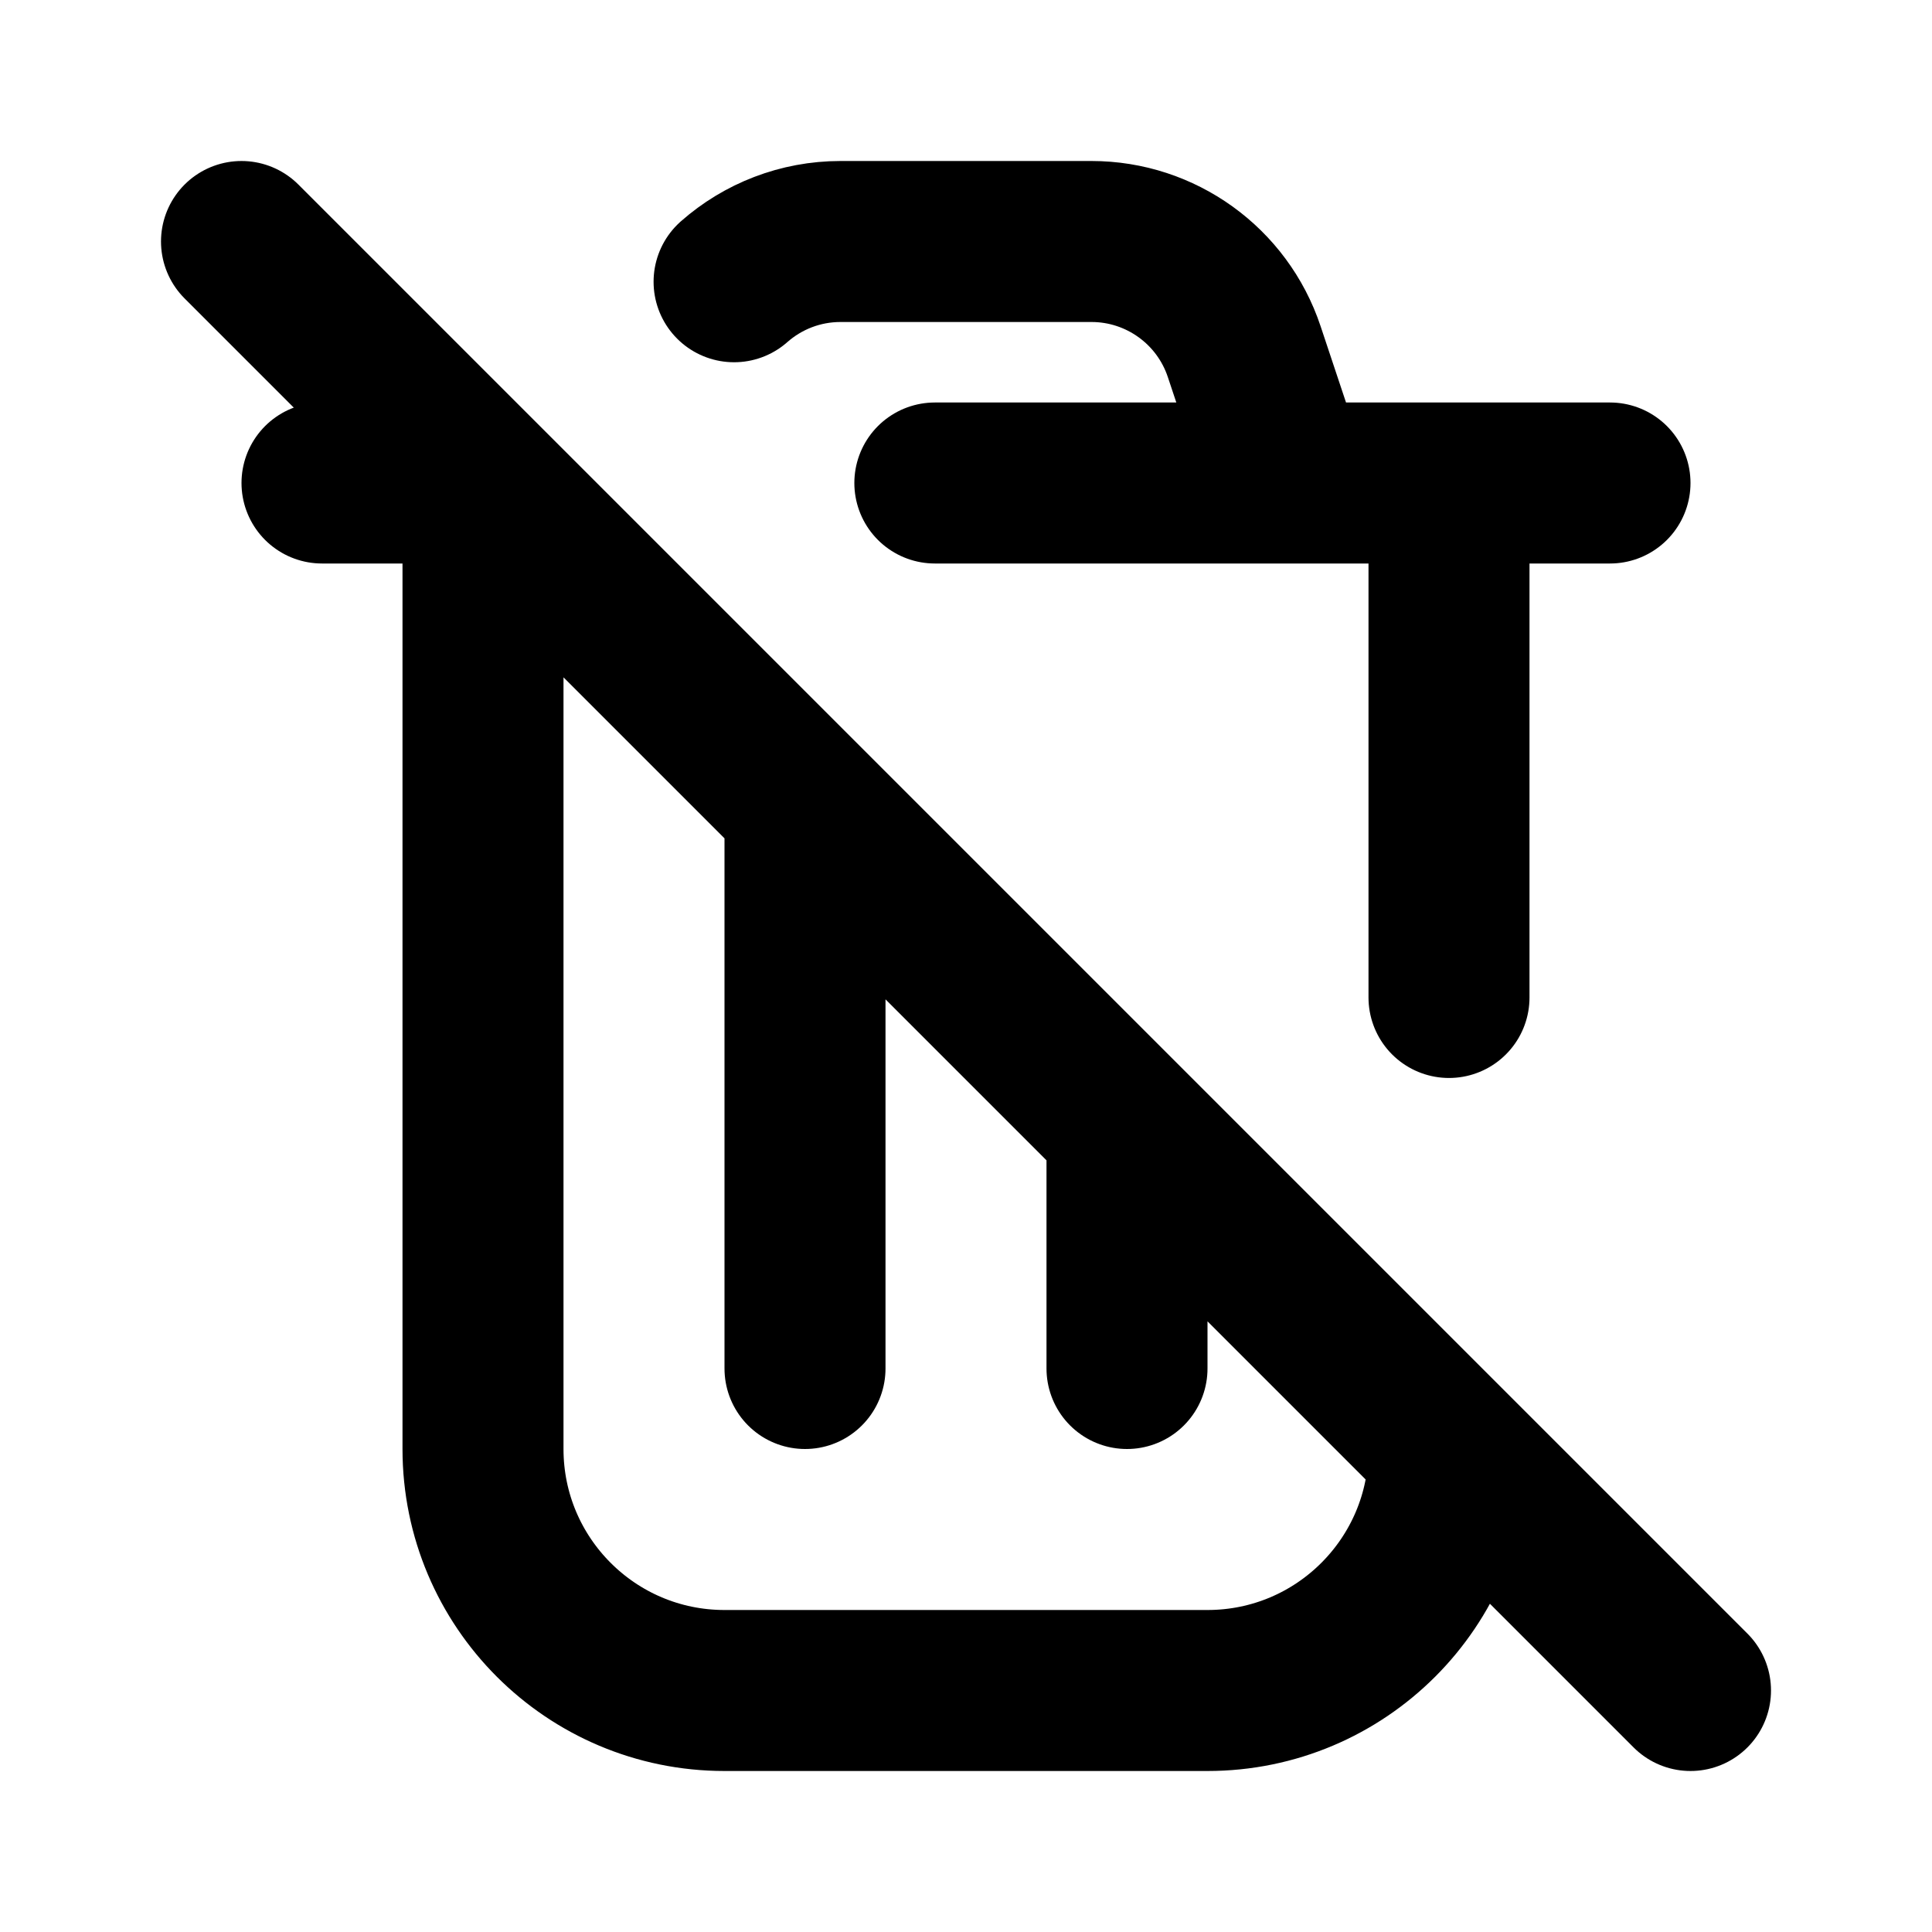
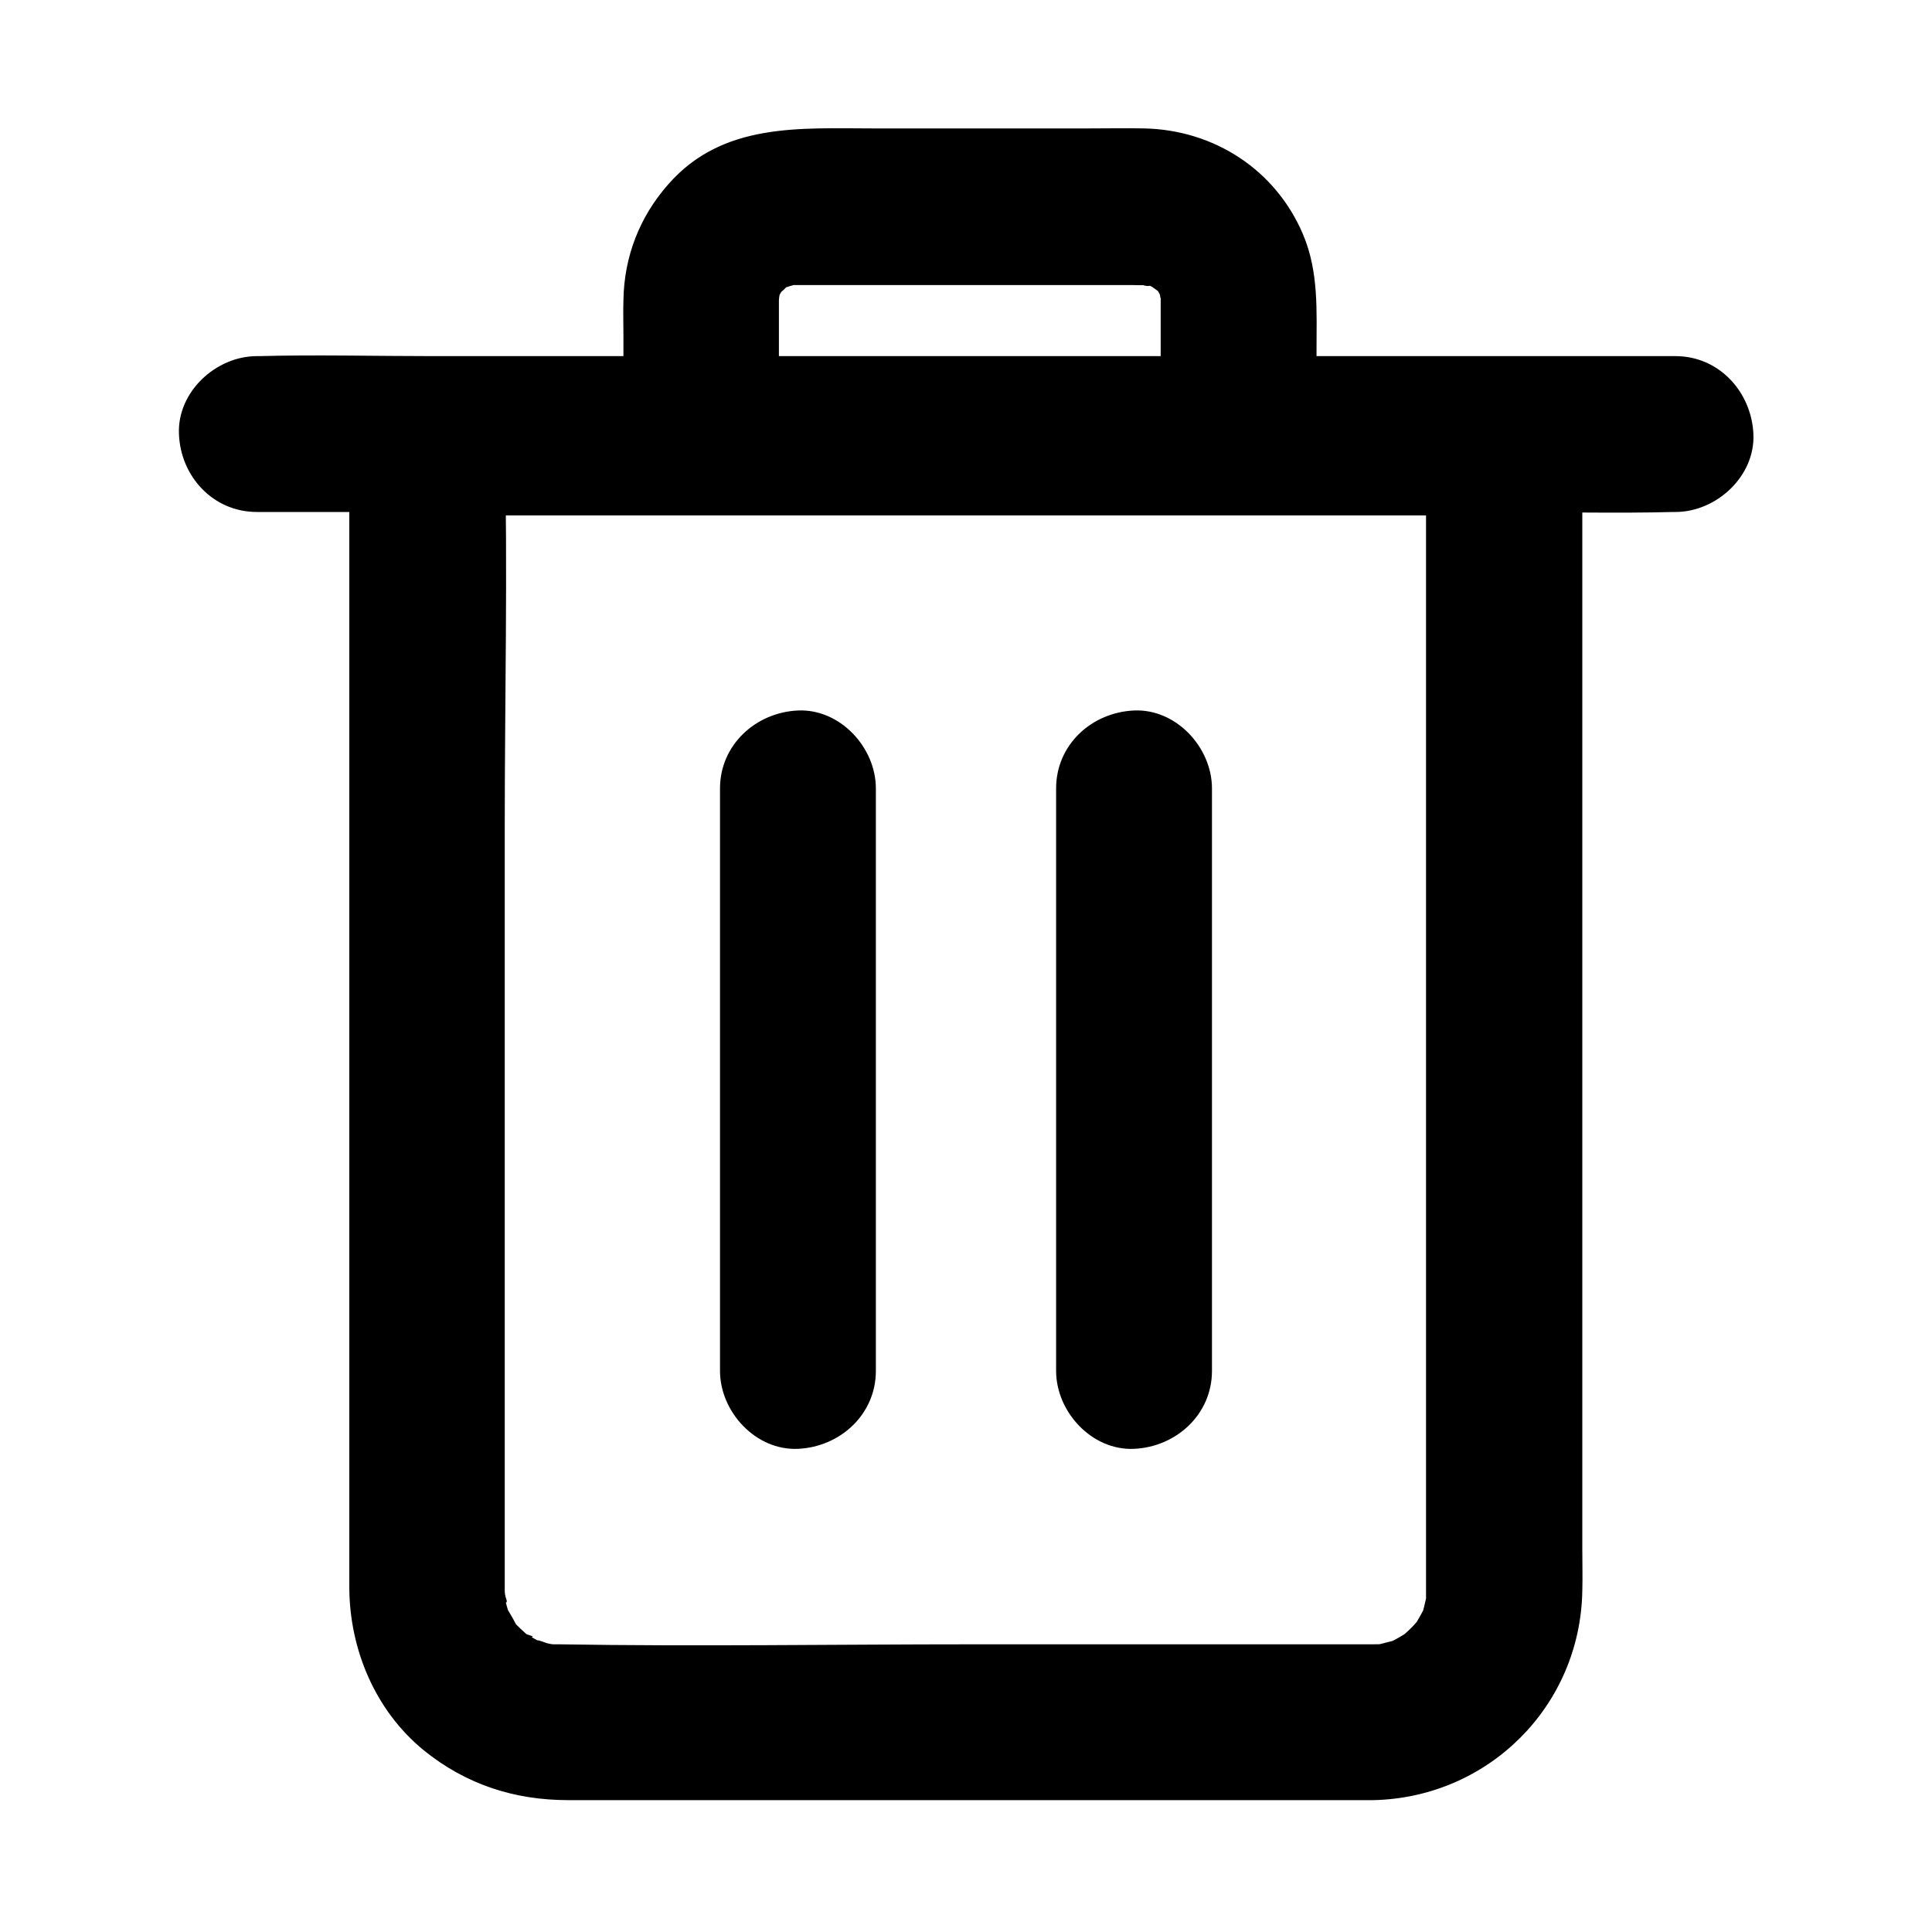
- <svg xmlns="http://www.w3.org/2000/svg" width="800px" height="800px" viewBox="0 0 24 24" fill="none">
-   <path d="M3 3L6 6M6 6L10 10M6 6V18C6 19.657 7.343 21 9 21H15C16.657 21 18 19.657 18 18M6 6H4M10 10L14 14M10 10V17M14 14L18 18M14 14V17M18 18L21 21M18 6V12.391M18 6H16M18 6H20M16 6L15.456 4.368C15.184 3.551 14.419 3 13.559 3H10.441C9.942 3 9.476 3.185 9.119 3.5M16 6H11.613" stroke="#000000" stroke-width="2" stroke-linecap="round" stroke-linejoin="round" />
+ <svg xmlns="http://www.w3.org/2000/svg" id="svg" fill="#000000" stroke="#000000" width="200px" height="200px" version="1.1" viewBox="144 144 512 512">
+   <g id="IconSvg_bgCarrier" stroke-width="0" />
+   <g id="IconSvg_tracerCarrier" stroke-linecap="round" stroke-linejoin="round" stroke="#CCCCCC" />
+   <g id="IconSvg_iconCarrier">
+     <g>
+       <path d="m507.81 580.26h-105.9c-36.578 0-73.152 0.605-109.73 0h-0.102-1.41c-2.316-0.203-1.812-0.102 1.211 0.301 0 0.102-2.82-0.605-2.621-0.504-1.008-0.203-2.215-0.906-3.223-0.906-2.418-0.203 4.031 2.316 0.504 0.203-0.707-0.402-1.512-0.805-2.316-1.309-4.231-2.519-0.301 0.203-0.203 0.102-0.102 0-4.836-4.231-4.637-4.637 0.203-0.301 2.418 4.031 0.504 0.402-0.504-1.008-1.109-1.914-1.613-2.82-1.914-3.426 0.707 1.109 0.402 1.211-0.203 0-1.109-3.527-1.211-3.828-0.203-0.805-0.203-1.914-0.504-2.621 1.715 4.535 0.301 1.812 0.301-0.203v-6.648-44.941-150.74c0-33.855 0.805-67.914 0-101.77v-1.613l-20.152 20.152h96.629 153.76 35.066l-20.152-20.152v116.98 167.77 19.445 1.41 1.512c0.102 4.637 1.211-4.332 0.102 0.102-0.102 0.504-1.109 5.238-1.41 5.141 0.301-0.805 0.707-1.613 1.008-2.316-0.402 0.805-0.805 1.613-1.211 2.316-0.102 0.203-1.914 3.426-2.117 3.324 0.504-0.707 1.008-1.309 1.512-2.016-0.605 0.707-1.109 1.309-1.715 1.914-0.605 0.605-1.211 1.211-1.914 1.812-1.613 1.41-1.309 1.109 1.008-0.707 0.102 0.203-3.023 1.914-3.324 2.117-0.805 0.402-1.512 0.805-2.316 1.211 2.82-1.109 3.125-1.309 1.109-0.605-1.309 0.301-2.621 0.707-3.93 1.008-2.215 0.402-1.812 0.301 1.309-0.203-0.797 0.102-1.703 0.102-2.711 0.102-10.578 0.203-20.656 9.168-20.152 20.152 0.504 10.781 8.867 20.355 20.152 20.152 30.328-0.605 54.512-24.688 55.016-55.016 0.102-3.629 0-7.356 0-10.984v-66.504-183.49-44.738c0-10.883-9.27-20.152-20.152-20.152h-96.629-153.76-35.066c-10.883 0-20.152 9.27-20.152 20.152v87.461 154.57 52.297 10.68c0.102 16.223 6.852 32.242 19.547 42.621 11.082 8.969 23.781 13.098 37.988 13.098h17.734 67.609 125.45 2.418c10.578 0 20.656-9.27 20.152-20.152-0.402-10.879-8.766-20.148-20.152-20.148z" />
+       <path d="m212.08 279.18h37.484 89.578 108.82 93.707c15.215 0 30.531 0.402 45.746 0h0.605c10.578 0 20.656-9.27 20.152-20.152-0.504-10.883-8.867-20.152-20.152-20.152h-37.484-89.578-108.82-93.707c-15.215 0-30.531-0.402-45.746 0h-0.605c-10.578 0-20.656 9.27-20.152 20.152 0.402 10.883 8.766 20.152 20.152 20.152z" />
+       <path d="m349.92 258.93v-19.75-12.09-3.223-0.402c0-0.805 0.504-2.719-0.203-0.102-0.805 3.324 0.301-1.008 0.402-1.309 0.707-3.324-1.914 2.719 0-0.102-0.102 0.203 1.309-2.316 1.41-2.215 0.402 0.203-2.922 2.922-1.109 1.512 0.605-0.504 1.41-1.211 1.812-1.812 1.41-1.812-1.309 1.512-1.512 1.109 0-0.102 1.512-1.008 1.715-1.008 3.527-1.914 0.301 0.402-0.605 0.102 0.301 0.102 6.348-1.715 2.621-0.805-2.621 0.707-0.707 0.102 0.203 0.203h1.109 15.516 53.402 19.246c1.211 0 2.418 0.102 3.527 0 0.102 0 1.41 0.102 1.512 0-0.906 0.906-4.133-0.906-1.309-0.102 0.605 0.203 1.309 0.402 1.914 0.504 2.519 0.402-3.125-2.016-1.109-0.504 0.504 0.402 1.211 0.707 1.715 0.906 0.504 0.301 2.621 1.109 0.102-0.102-2.519-1.211 0.203 0.402 0.906 1.008 0.805 0.707 1.008 2.016 0.102 0-1.309-2.82 0.203 0.605 0.605 1.211 1.008 1.512-0.203 1.309 0.102 0-0.605-1.613-0.707-1.613-0.102 0.102 0.102 0.402 0.203 0.906 0.301 1.309 1.109 3.629 0.102-3.93-0.102 0.203v0.805 11.387 23.277c0 10.578 9.27 20.656 20.152 20.152 10.883-0.504 20.152-8.867 20.152-20.152v-22.27c0-10.379 0.605-20.656-3.527-30.43-7.152-16.93-23.277-27.406-41.613-27.809-4.836-0.102-9.672 0-14.508 0h-57.434c-19.246 0-39.598-1.613-53.809 14.609-7.559 8.566-11.586 18.941-11.789 30.328-0.102 3.125 0 6.348 0 9.473v25.996c0 10.578 9.27 20.656 20.152 20.152 10.781-0.418 20.051-8.781 20.051-20.164z" />
+       <path d="m335.31 352.94v134.92 19.445c0 10.578 9.27 20.656 20.152 20.152 10.883-0.504 20.152-8.867 20.152-20.152v-134.92-19.445c0-10.578-9.27-20.656-20.152-20.152-10.883 0.504-20.152 8.867-20.152 20.152z" />
+       <path d="m424.38 352.94v134.92 19.445c0 10.578 9.27 20.656 20.152 20.152 10.883-0.504 20.152-8.867 20.152-20.152v-134.92-19.445c0-10.578-9.27-20.656-20.152-20.152-10.984 0.504-20.152 8.867-20.152 20.152z" />
+     </g>
+   </g>
</svg>
